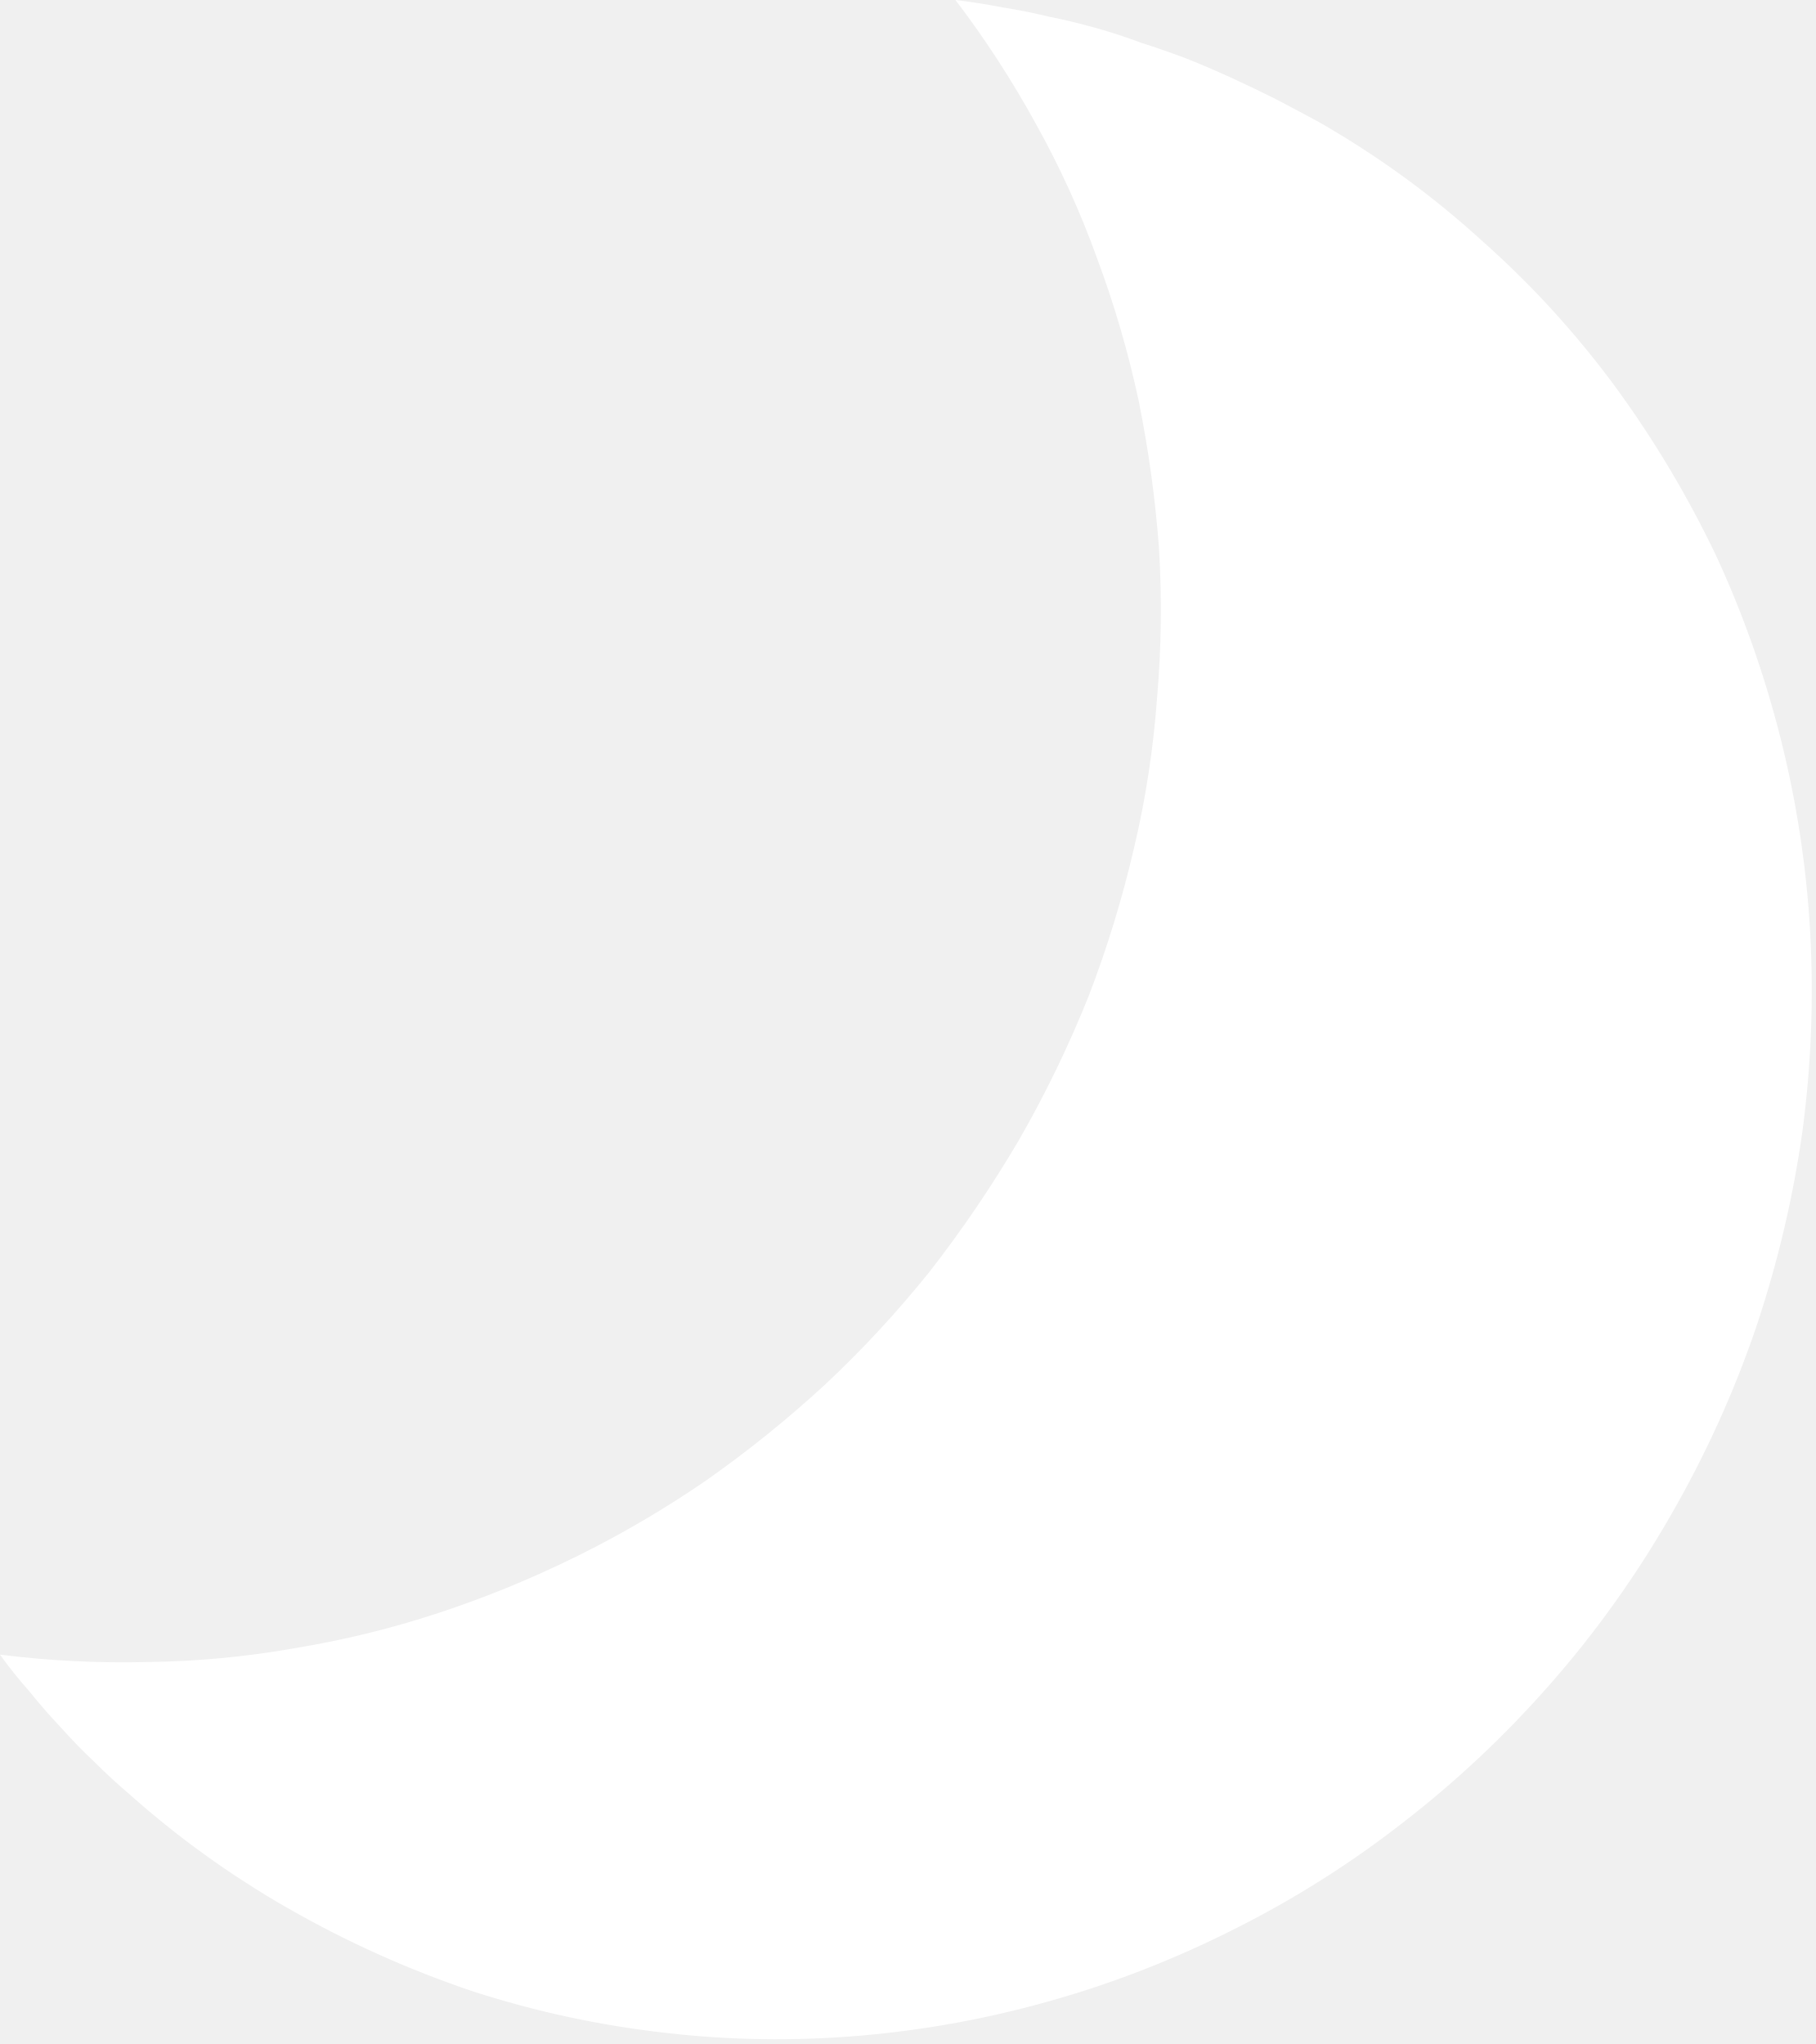
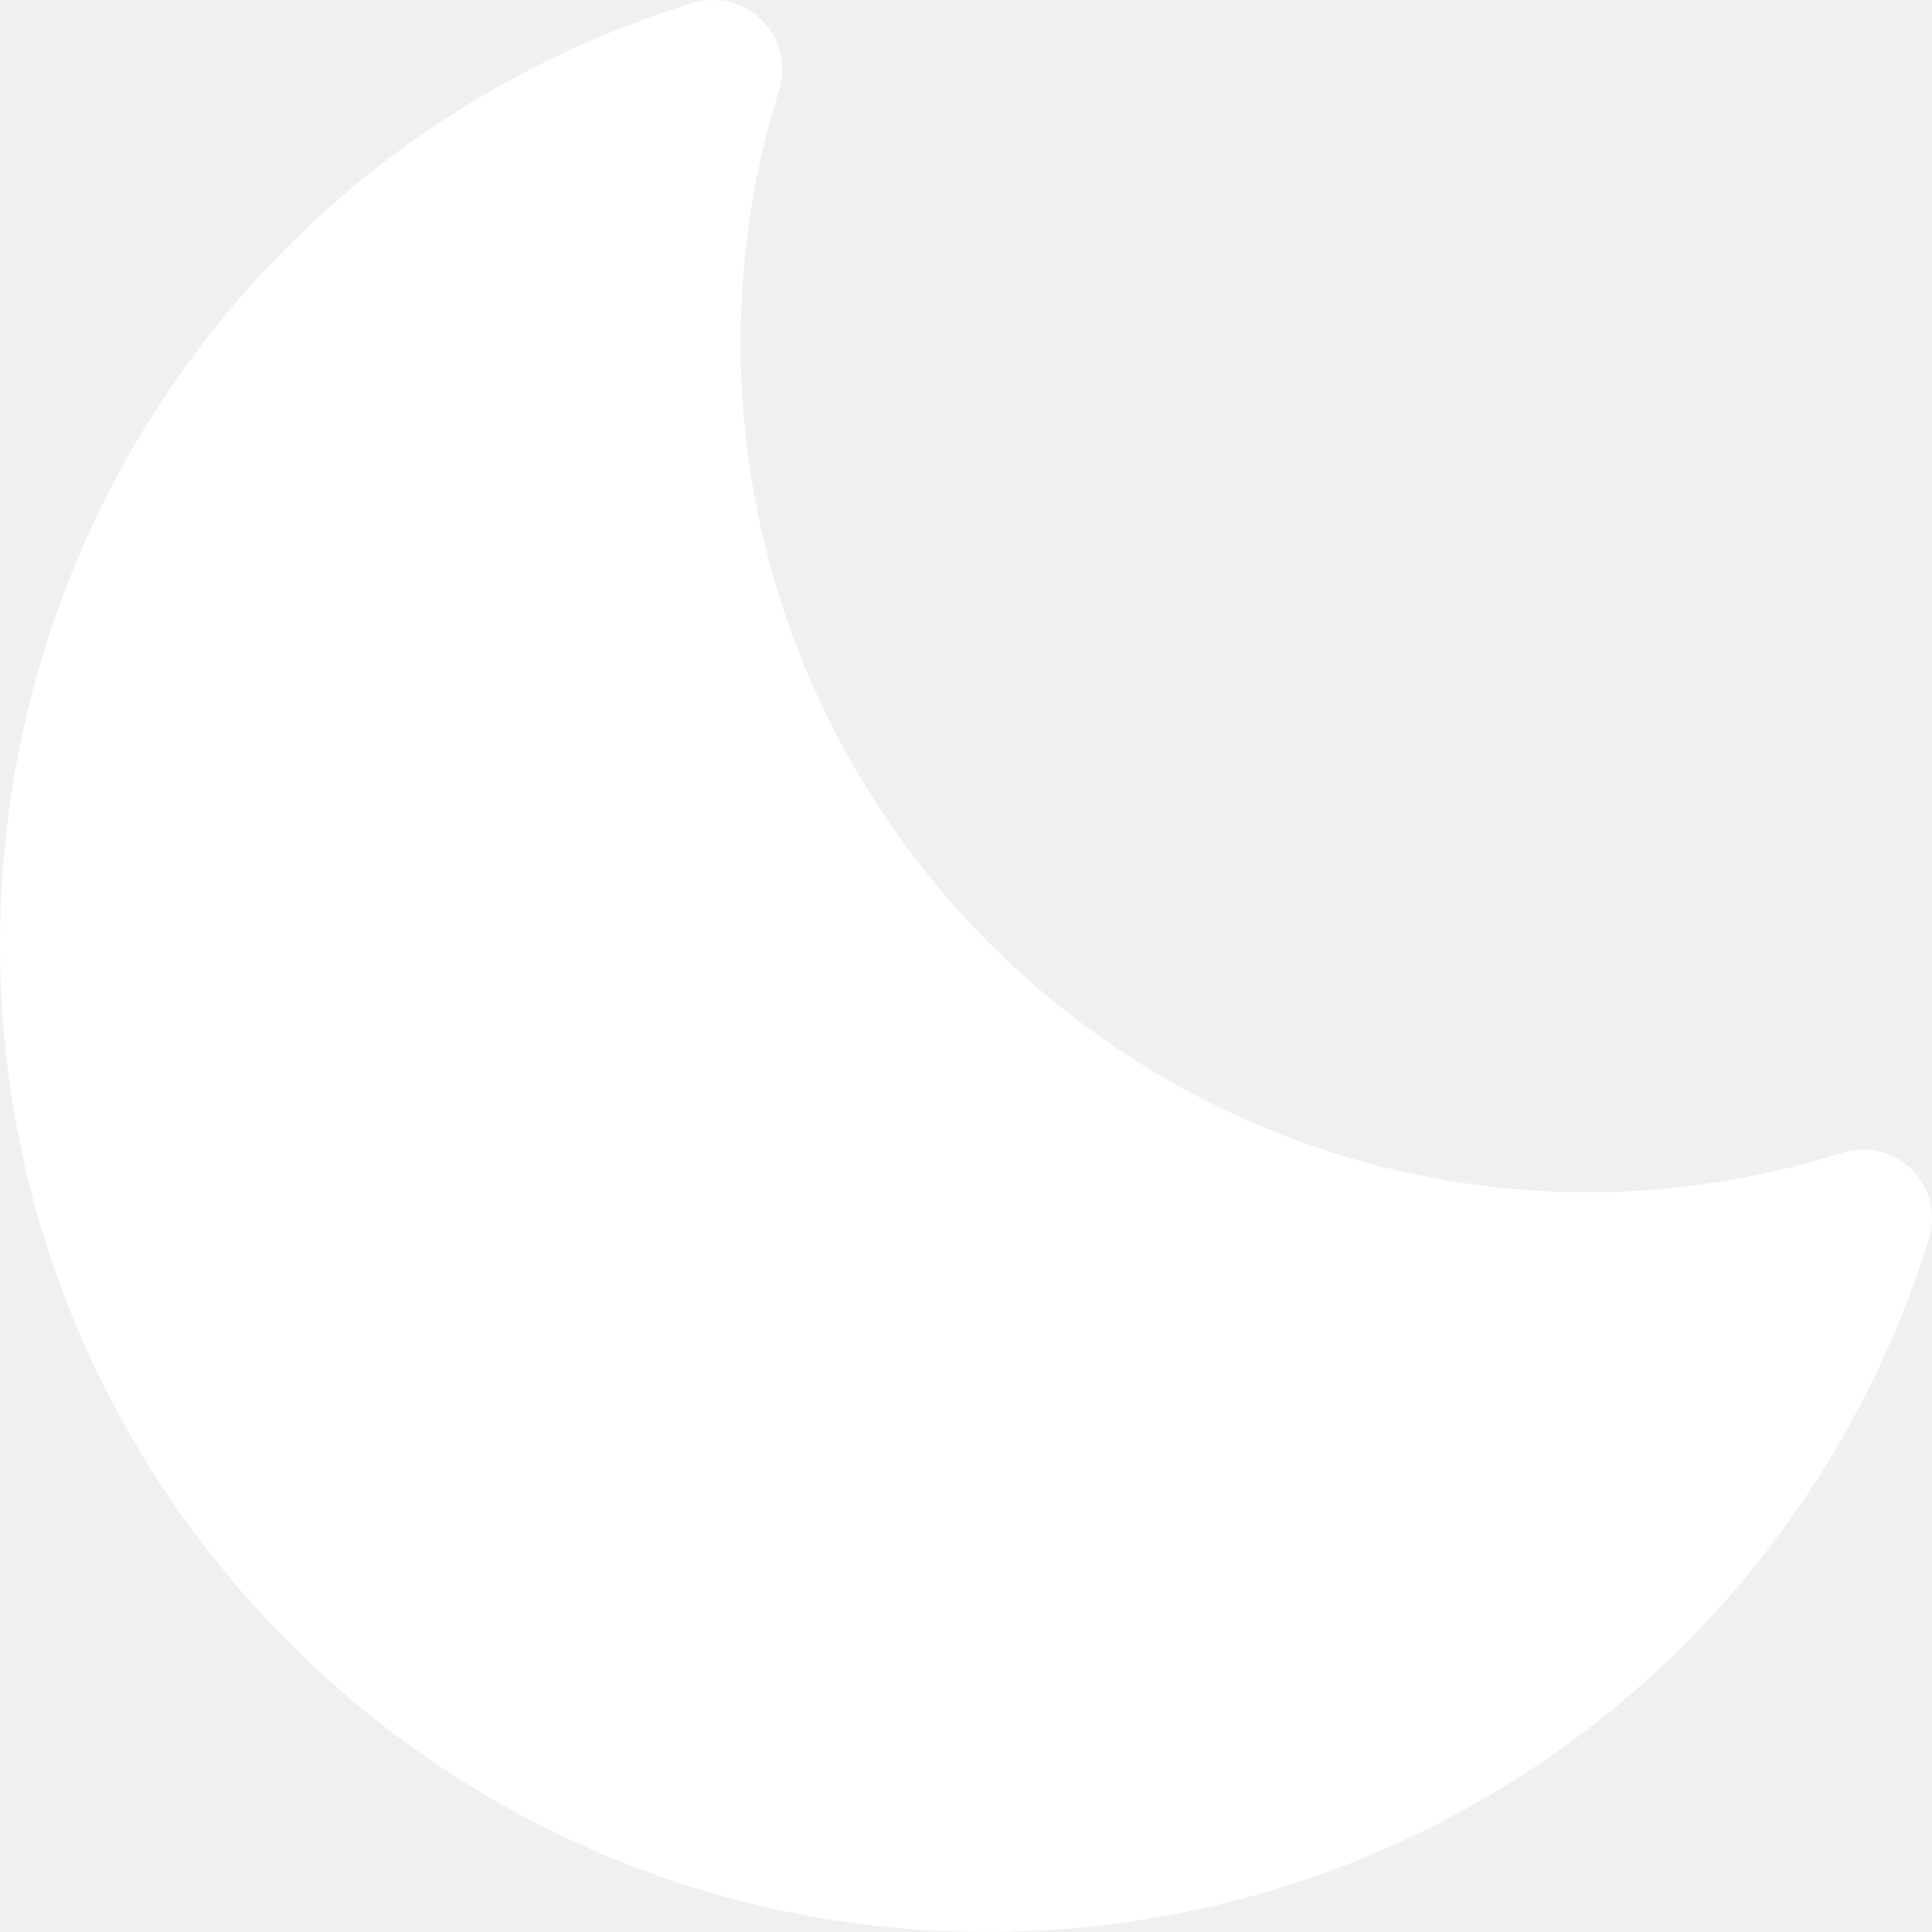
- <svg xmlns="http://www.w3.org/2000/svg" height="110.5px" width="98.15px">
-   <g transform="matrix(1.0, 0.0, 0.0, 1.0, -10.2, -3.55)">
-     <path d="M61.85 3.55 Q63.1 3.7 64.4 3.95 65.65 4.15 66.9 4.45 68.15 4.7 69.4 5.05 70.65 5.4 71.85 5.85 73.1 6.25 74.3 6.7 75.55 7.2 76.75 7.75 77.95 8.3 79.15 8.9 80.3 9.5 81.5 10.15 86.3 12.9 90.35 16.6 94.35 20.15 97.55 24.5 100.65 28.75 102.95 33.55 105.15 38.3 106.45 43.45 107.75 48.6 108.05 53.9 108.35 59.25 107.65 64.6 106.9 70.0 105.15 75.25 103.35 80.55 100.5 85.5 97.65 90.45 93.95 94.65 90.3 98.8 85.95 102.15 81.7 105.45 76.9 107.85 72.15 110.25 67.05 111.7 61.95 113.15 56.7 113.6 51.4 114.05 46.2 113.45 40.85 112.85 35.75 111.2 30.55 109.45 25.75 106.7 24.6 106.05 23.45 105.3 22.35 104.6 21.25 103.8 20.2 103.05 19.15 102.2 18.15 101.4 17.2 100.55 16.2 99.7 15.3 98.8 14.35 97.9 13.5 96.95 12.6 96.0 11.8 95.0 10.95 94.05 10.2 93.0 14.15 93.5 18.2 93.4 22.2 93.35 26.15 92.65 30.1 92.0 33.9 90.75 37.7 89.5 41.35 87.7 45.0 85.9 48.35 83.6 51.7 81.25 54.75 78.45 57.8 75.6 60.45 72.3 63.1 68.9 65.3 65.15 67.45 61.4 69.05 57.4 70.55 53.5 71.5 49.4 72.45 45.4 72.75 41.25 73.1 37.2 72.85 33.15 72.55 29.15 71.75 25.2 70.9 21.25 69.5 17.5 68.15 13.75 66.2 10.25 64.25 6.7 61.85 3.55 L61.85 3.55" fill="#ffffff" fill-rule="evenodd" stroke="none" />
+ <svg xmlns="http://www.w3.org/2000/svg" width="100%" height="100%" viewBox="0 0 512 512" version="1.1" xml:space="preserve" style="fill-rule:evenodd;clip-rule:evenodd;stroke-linejoin:round;stroke-miterlimit:2;">
+   <g transform="matrix(1,0,0,1,0,-3.07649e-05)">
+     <g transform="matrix(0.487348,0,0,0.487623,-36.3439,-36.5804)">
+       <path d="M1076.2,701.62C1031.58,715.495 985.075,722.995 938.58,722.995C684.33,722.995 477.33,515.995 477.33,261.375C477.33,213.75 484.455,167.25 498.33,123.755C502.455,110.63 499.08,96.005 488.955,86.255C479.205,76.13 464.955,72.755 451.455,76.505C226.075,146.255 74.575,352.125 74.575,588.755C74.575,884.635 315.325,1125.01 610.825,1125.01C847.075,1125.01 1053.33,973.505 1123.44,748.505C1127.57,735.005 1124.19,720.38 1114.07,710.63C1104.32,700.88 1089.69,697.13 1076.19,701.63L1076.2,701.62Z" style="fill:white;fill-rule:nonzero;" />
+     </g>
  </g>
</svg>
